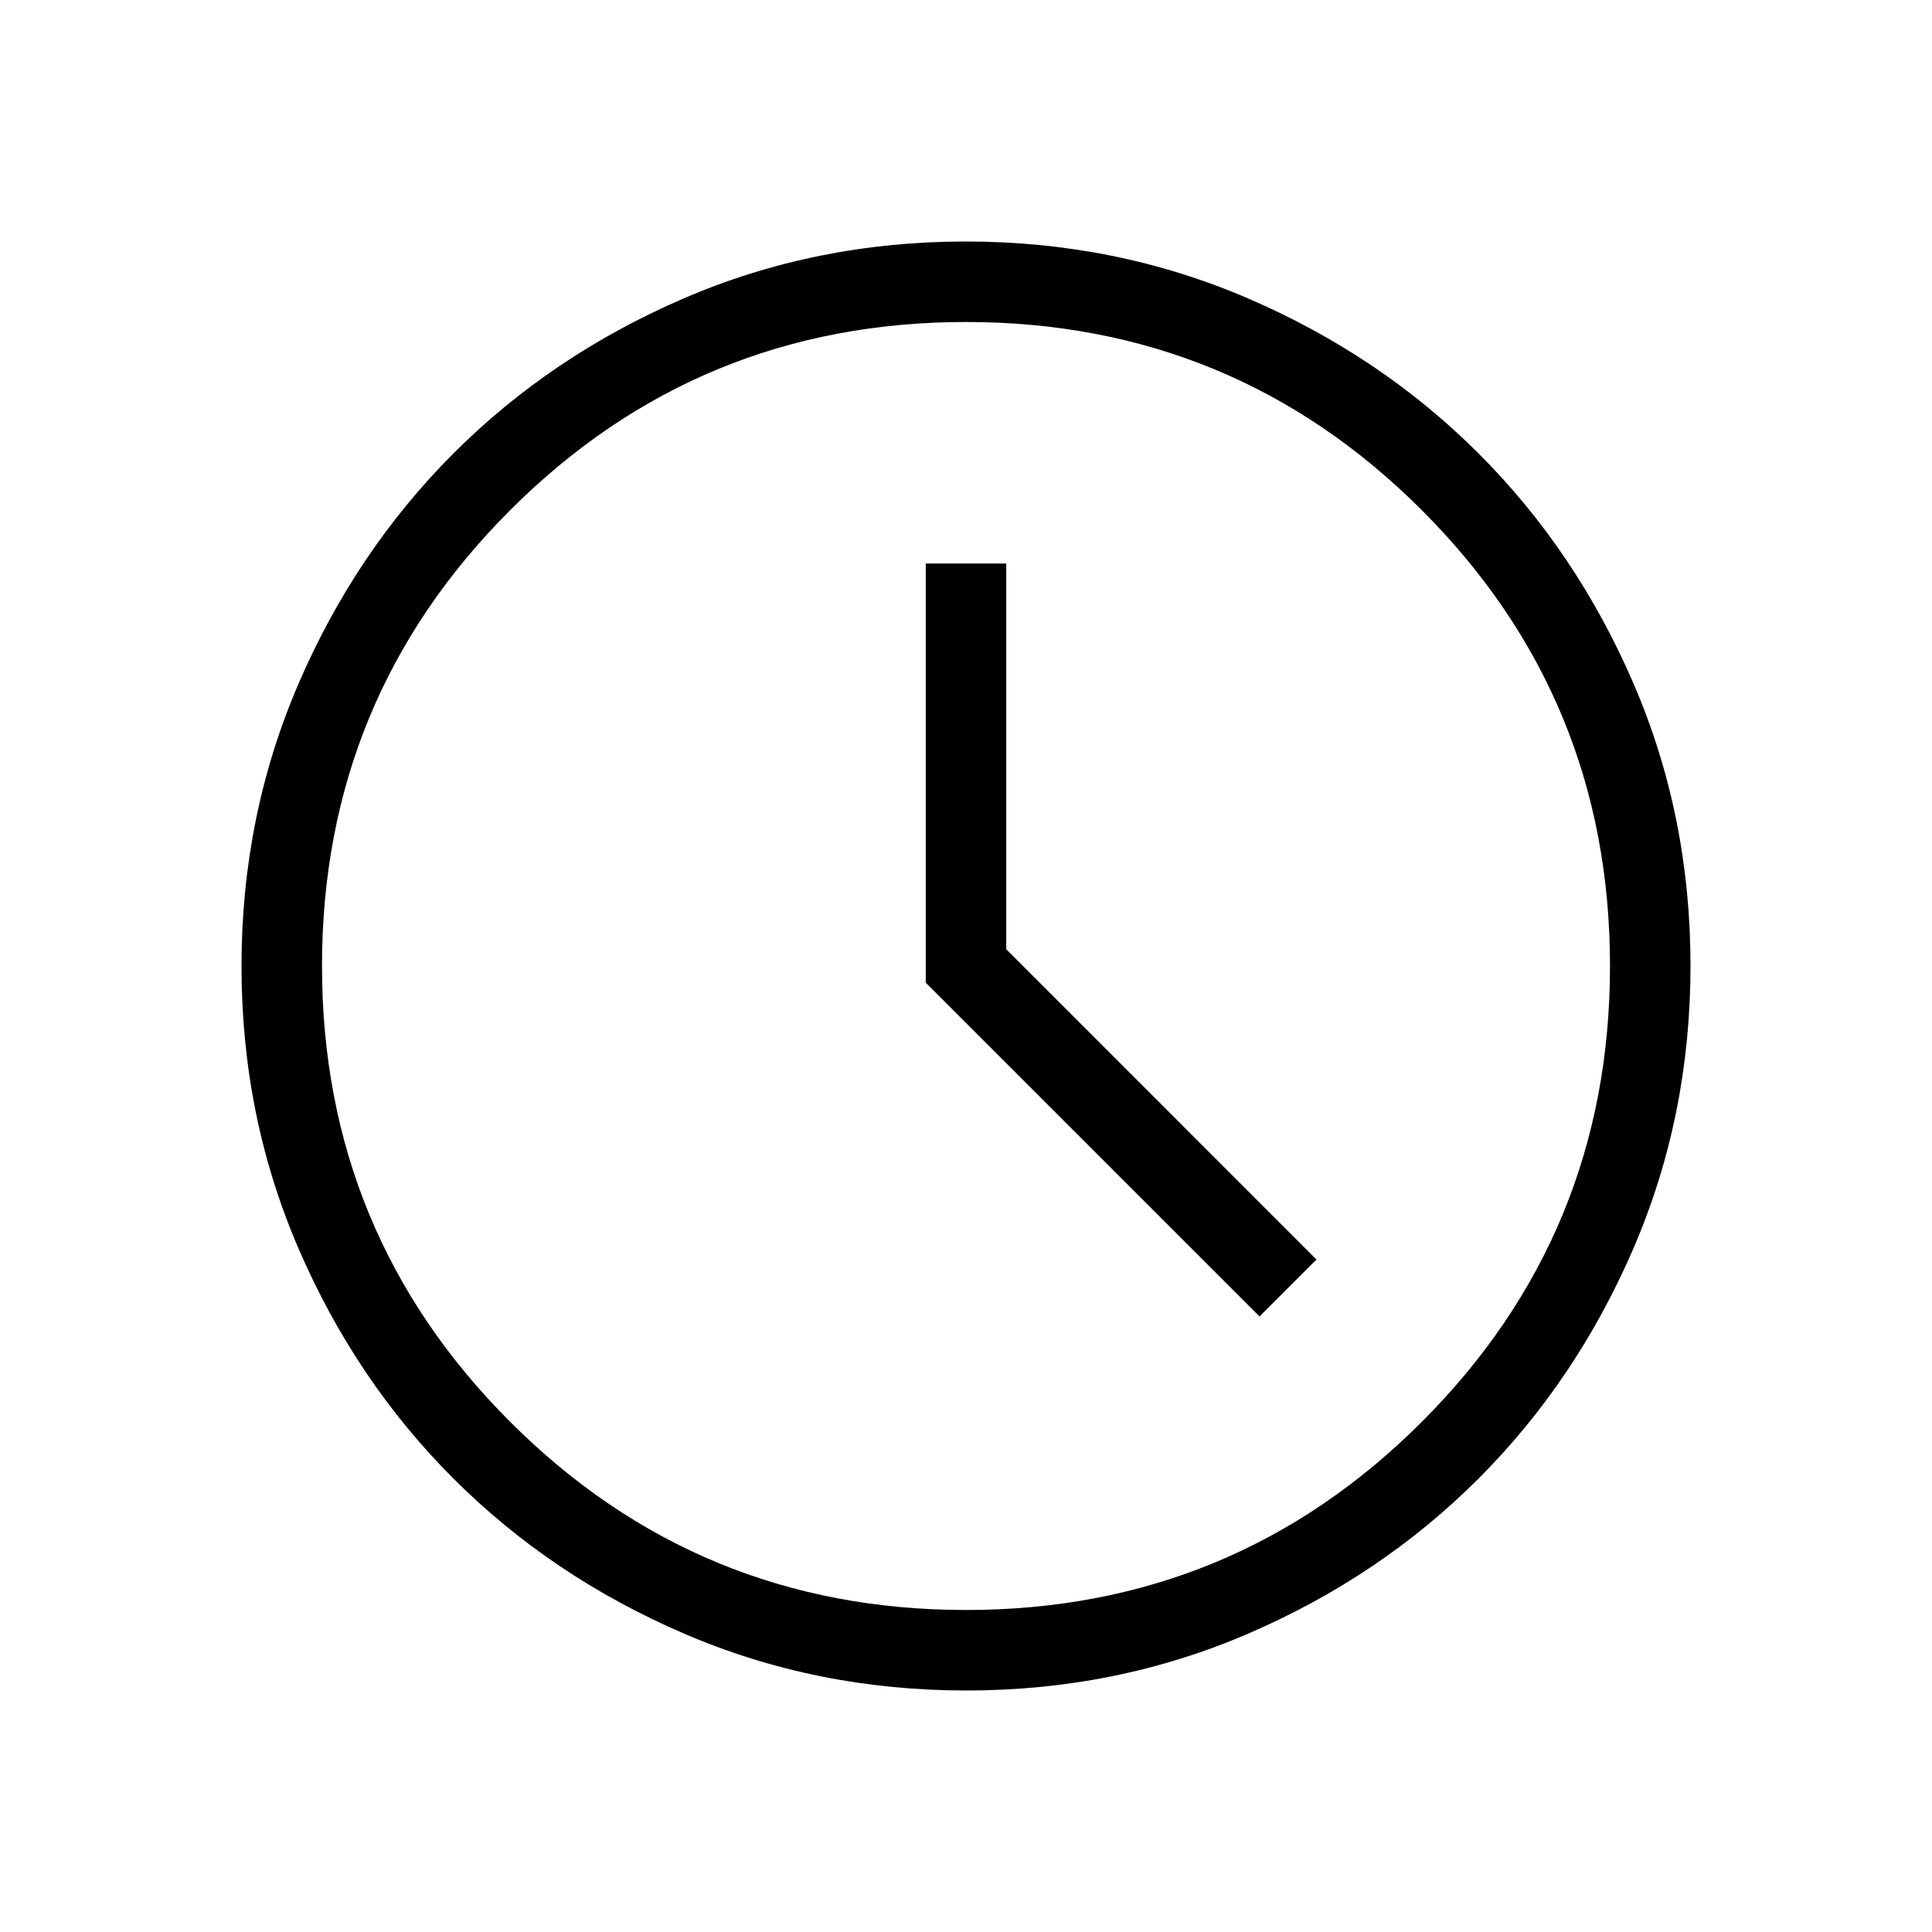
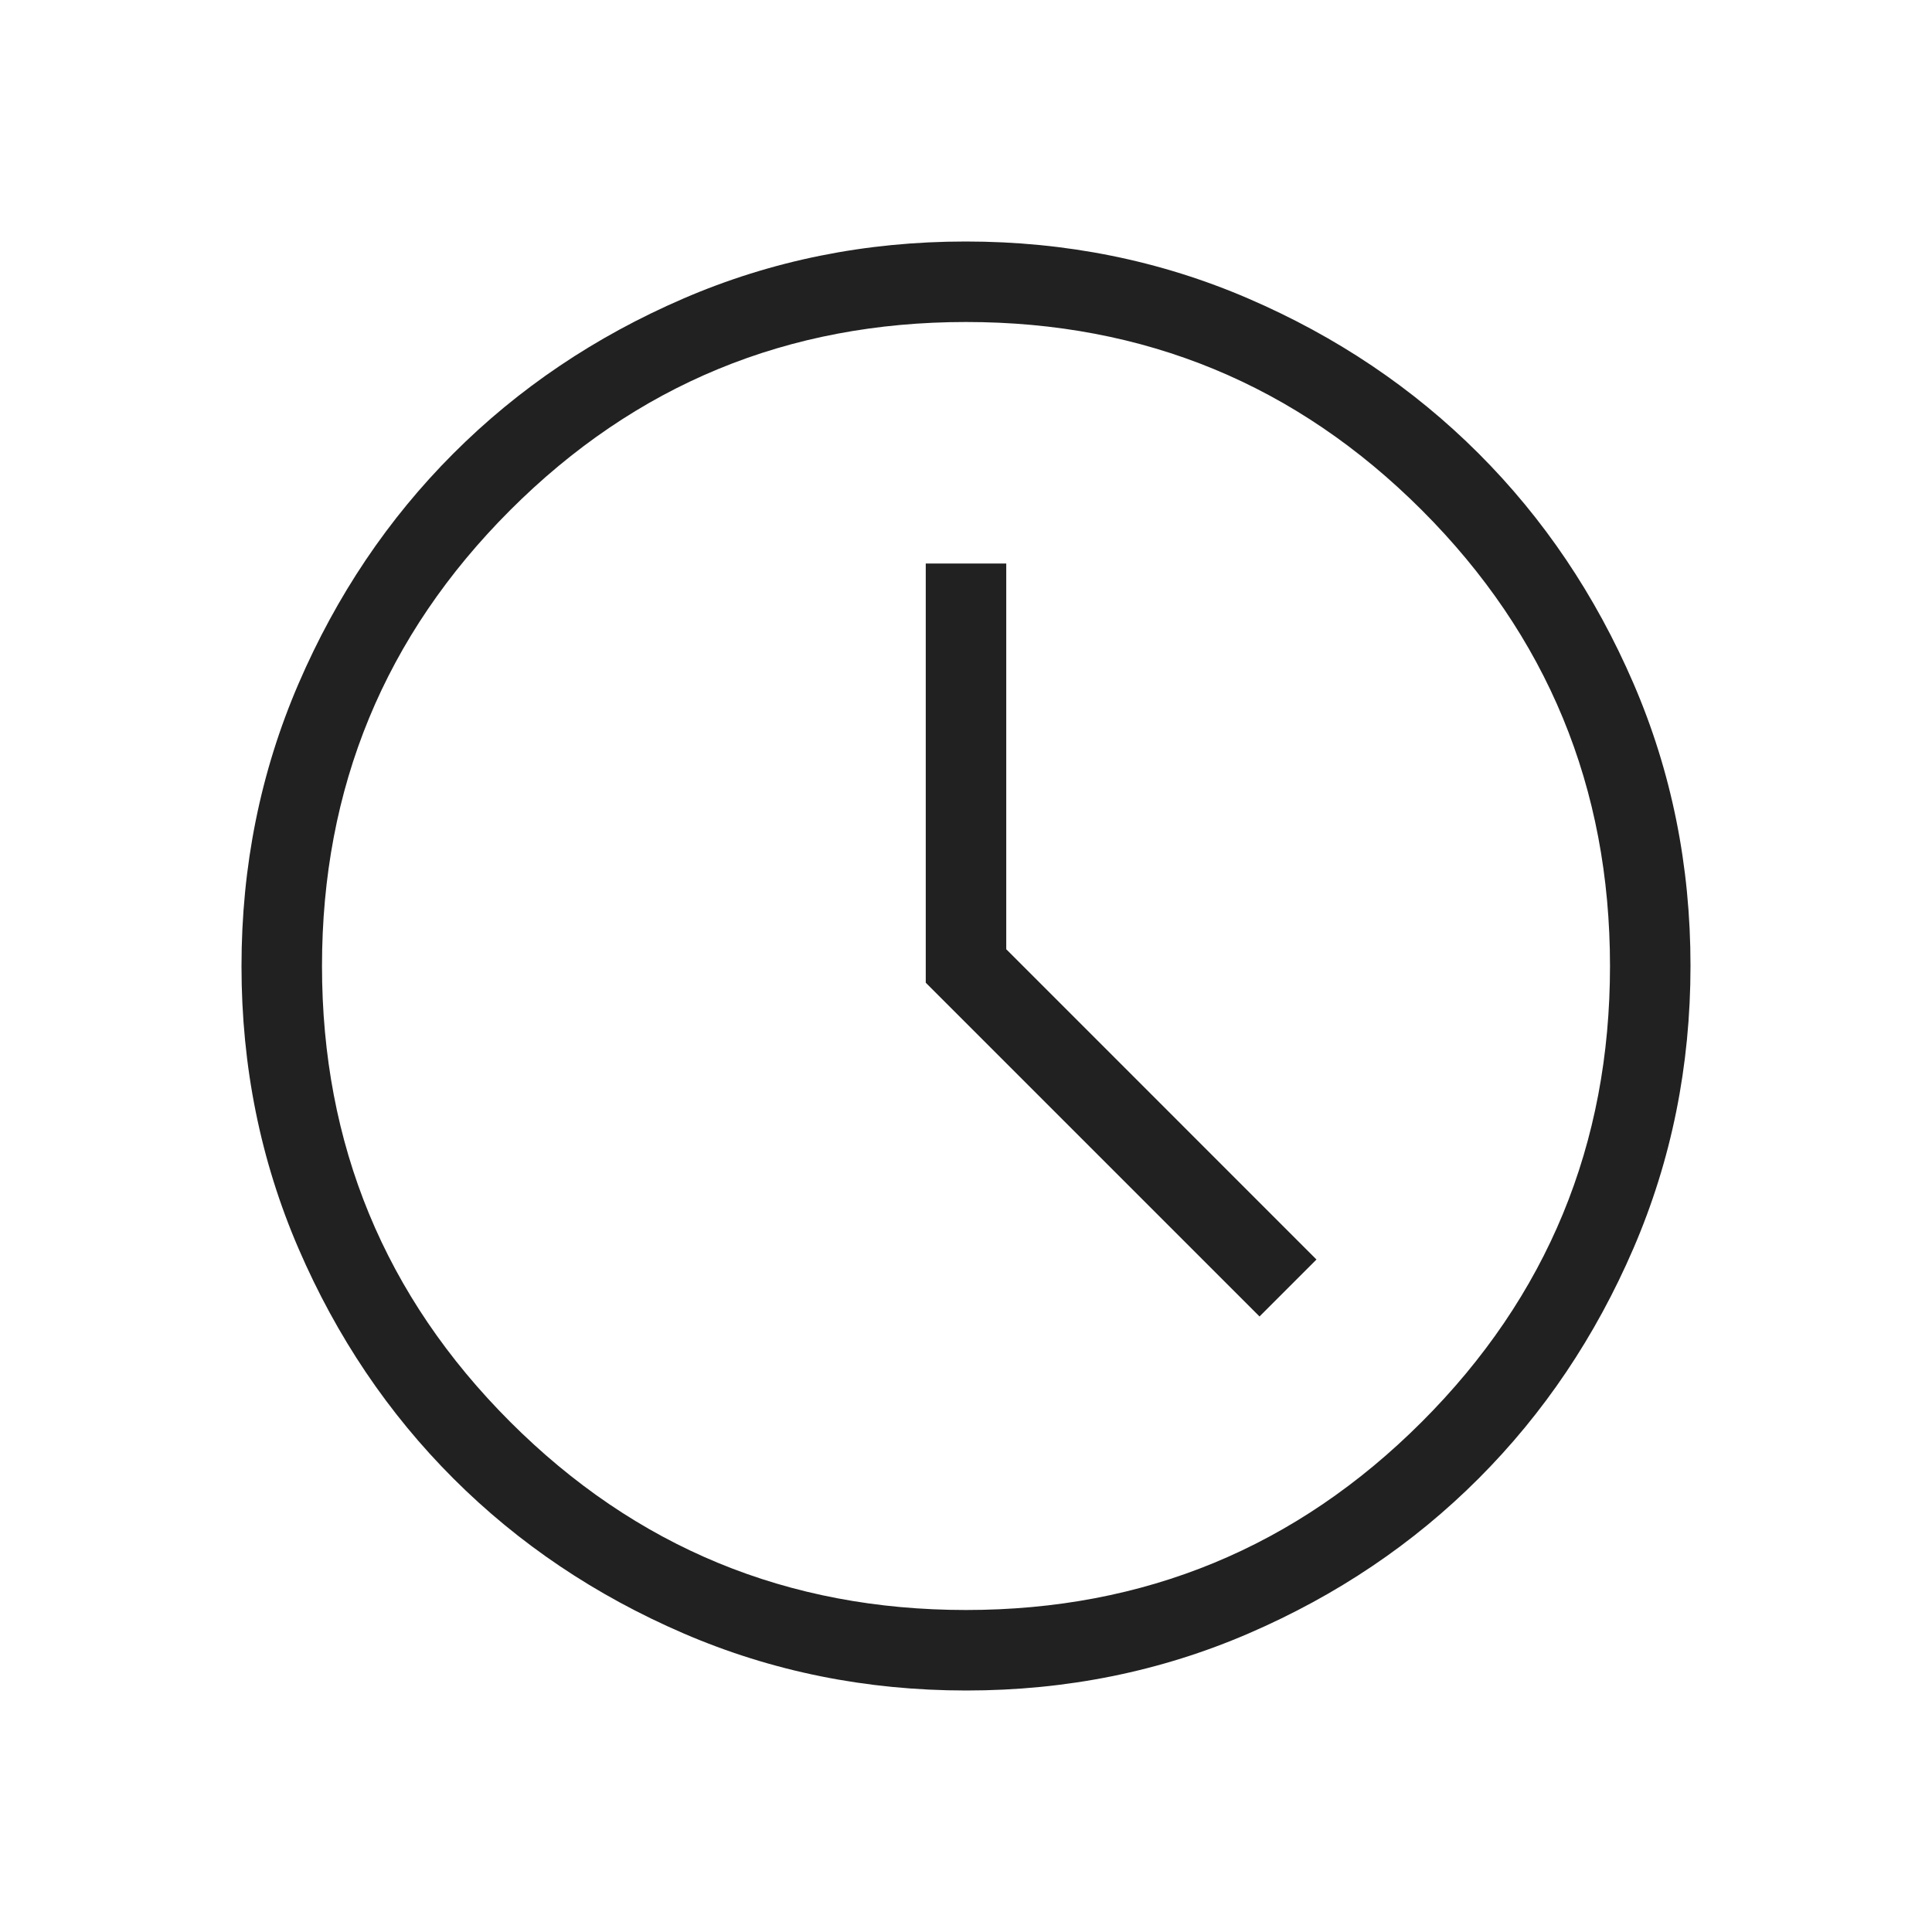
- <svg xmlns="http://www.w3.org/2000/svg" height="24px" viewBox="0 -960 960 960" width="24px" fill="#000000">
+ <svg xmlns="http://www.w3.org/2000/svg" height="24px" viewBox="0 -960 960 960" width="24px" fill="#212121">
  <path d="m625.85-305.85 28.3-28.3L500-488.33V-680h-40v208.31l165.85 165.84ZM480.13-120q-74.67 0-140.41-28.34-65.73-28.34-114.36-76.92-48.63-48.58-76.99-114.26Q120-405.19 120-479.87q0-74.67 28.34-140.41 28.34-65.73 76.92-114.36 48.58-48.63 114.26-76.99Q405.19-840 479.87-840q74.67 0 140.41 28.34 65.73 28.34 114.36 76.92 48.63 48.58 76.99 114.26Q840-554.81 840-480.13q0 74.67-28.34 140.41-28.34 65.73-76.92 114.36-48.58 48.63-114.26 76.99Q554.81-120 480.13-120ZM480-480Zm0 320q133 0 226.5-93.5T800-480q0-133-93.5-226.5T480-800q-133 0-226.5 93.5T160-480q0 133 93.5 226.5T480-160Z" />
</svg>
